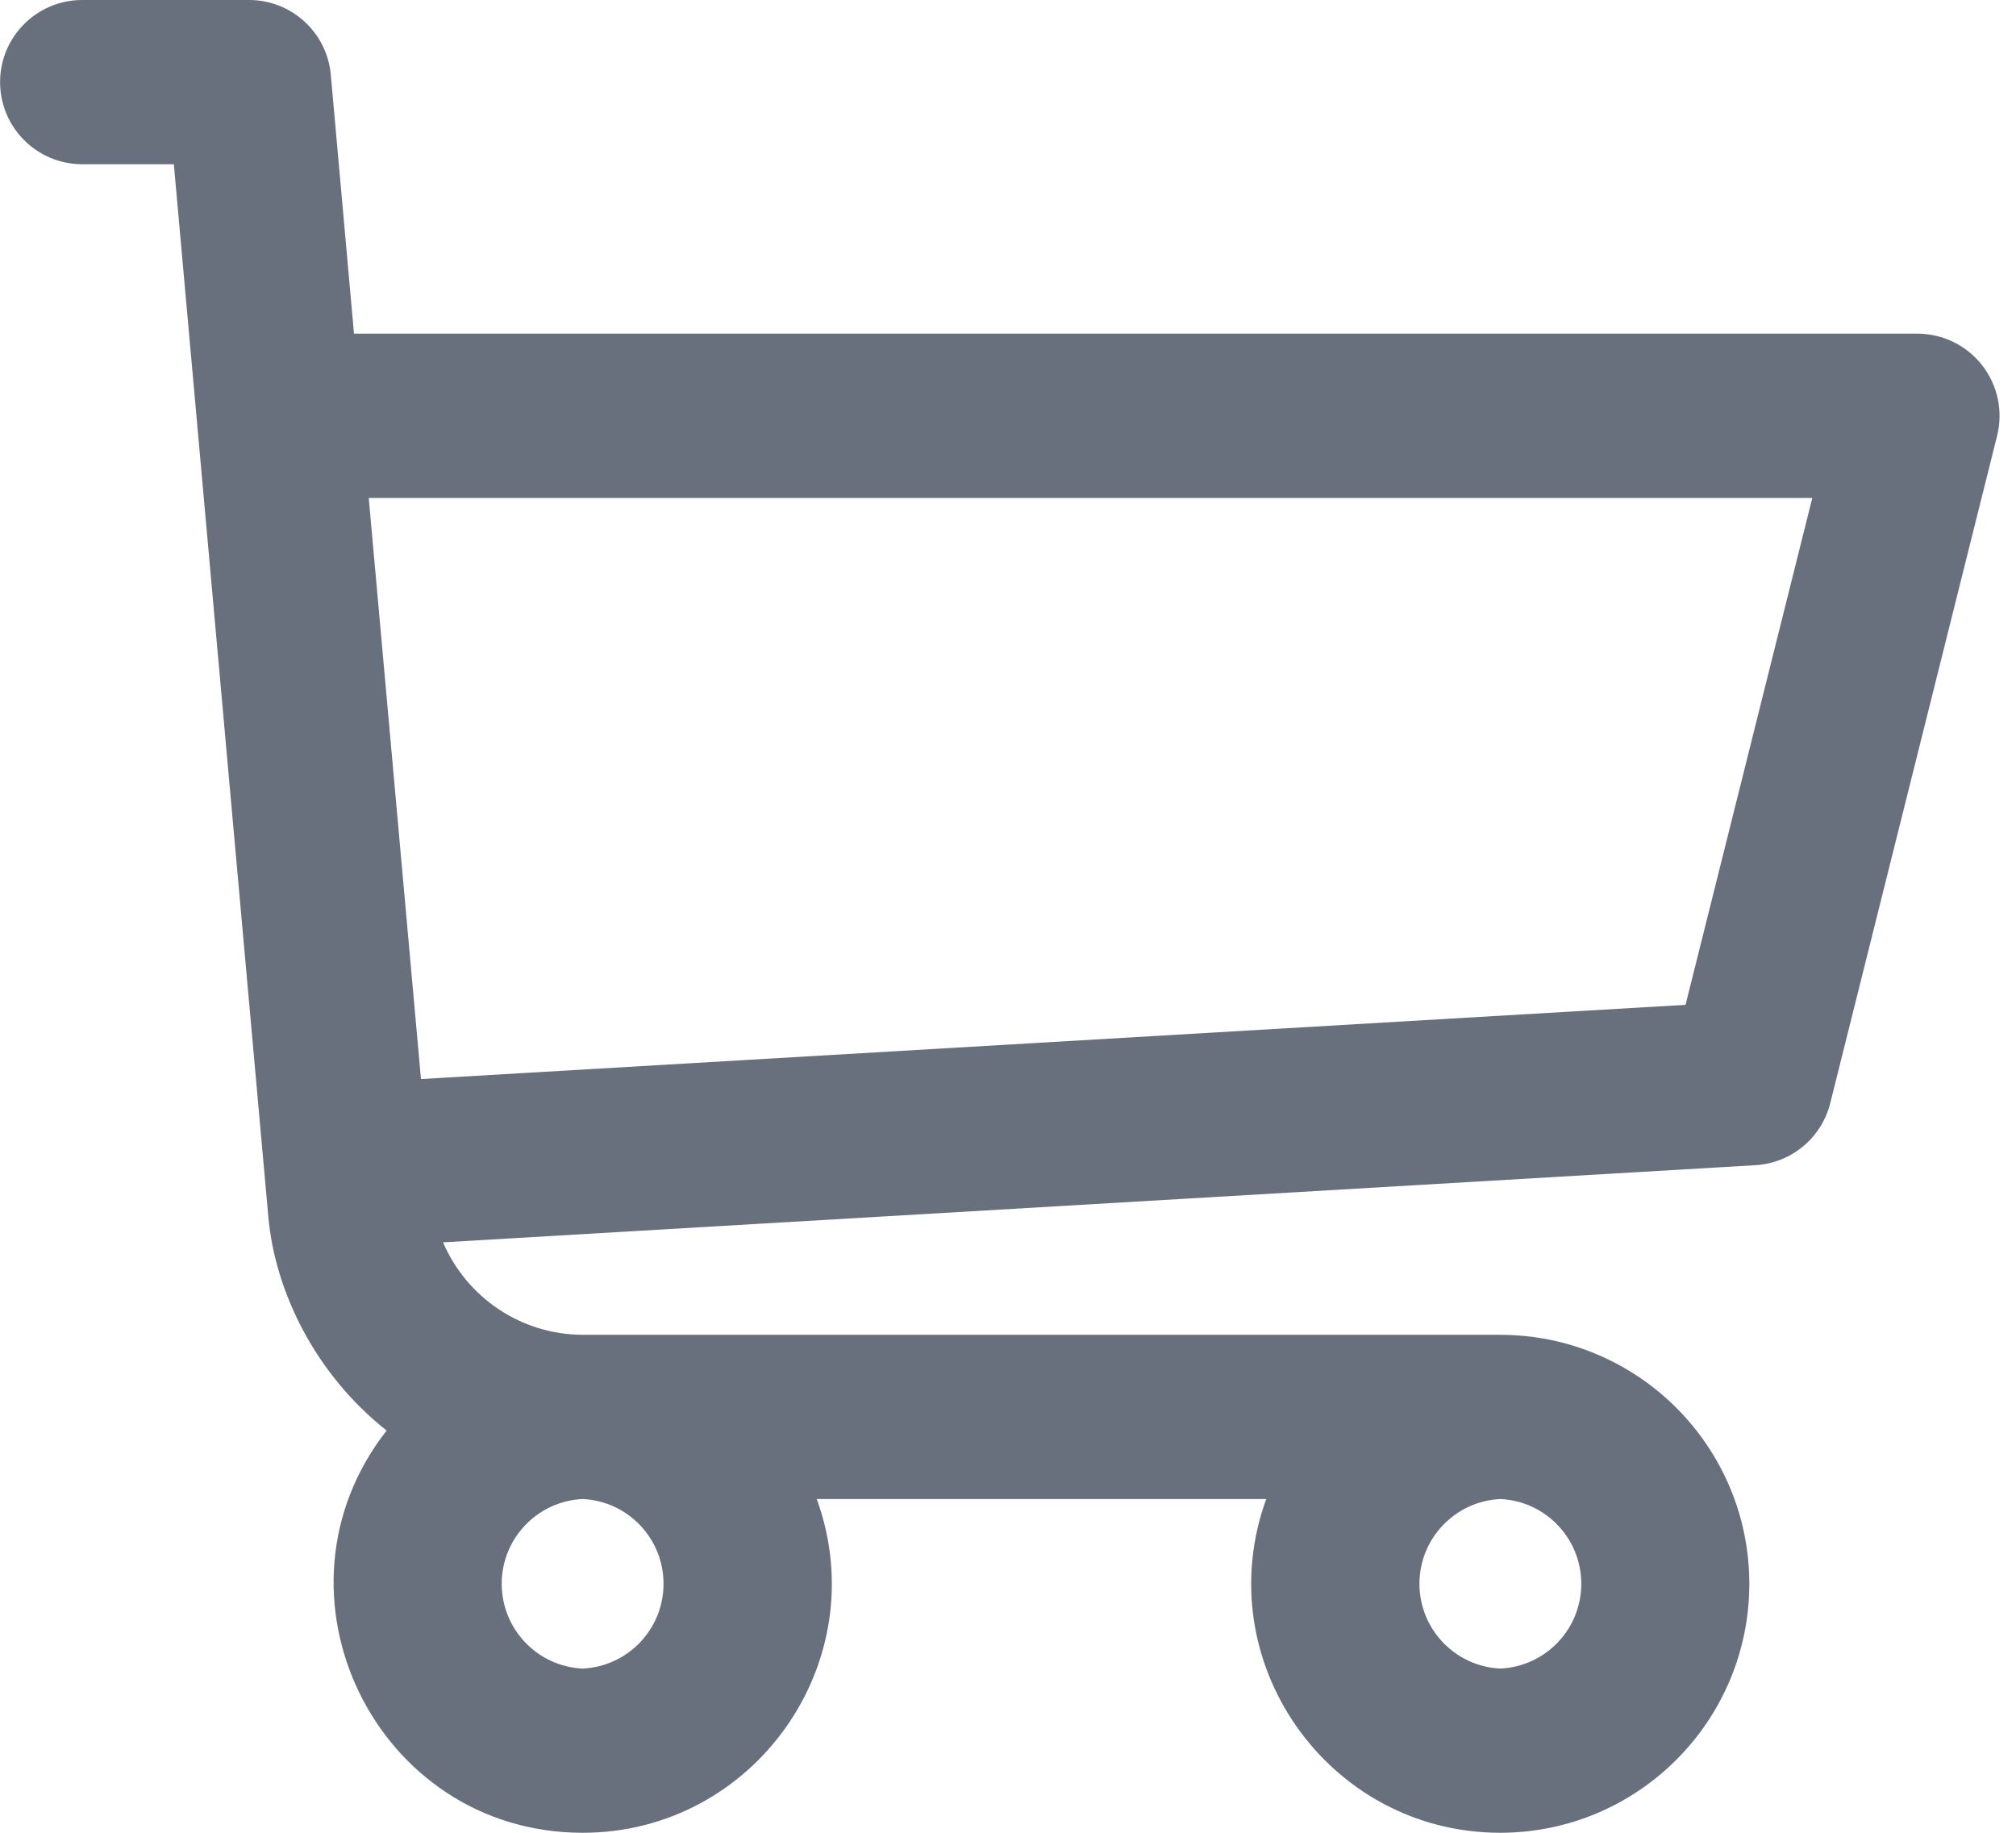
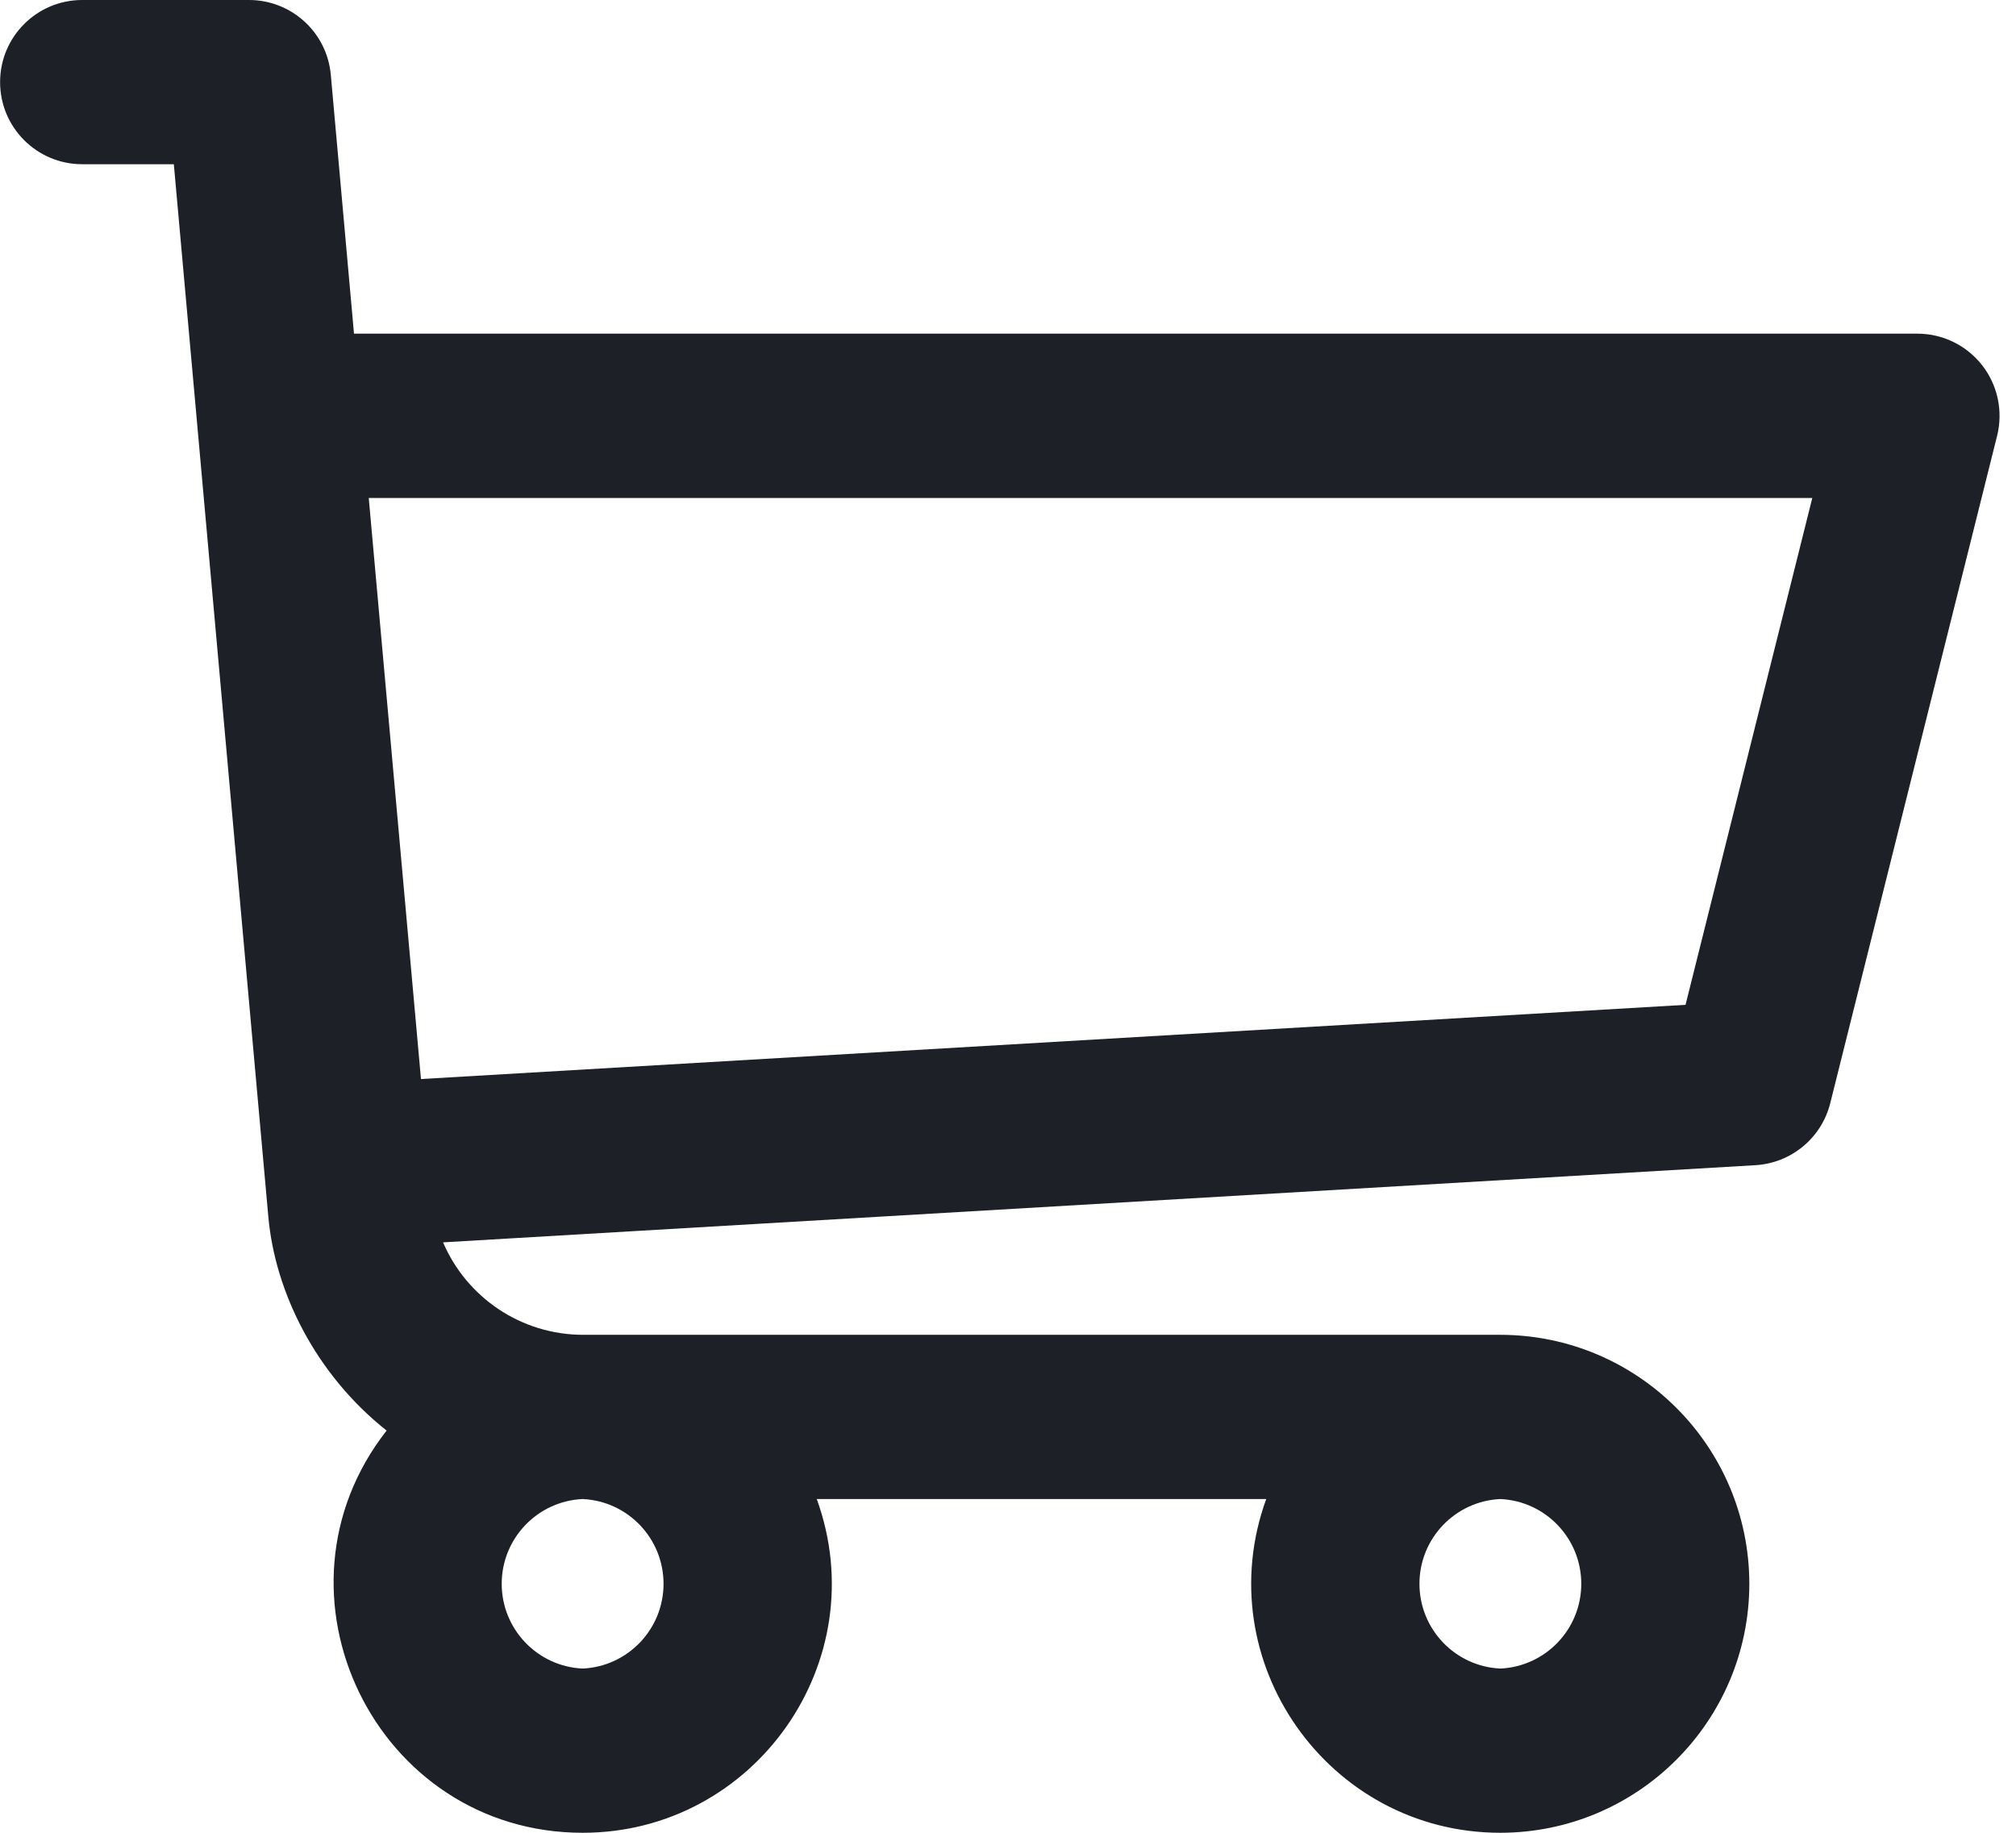
<svg xmlns="http://www.w3.org/2000/svg" width="22" height="20">
-   <path d="M20.925 3.641H3.863L3.61.816A.896.896 0 0 0 2.717 0H.897a.896.896 0 1 0 0 1.792h1l1.031 11.483c.073.828.52 1.726 1.291 2.336C2.83 17.385 4.099 20 6.359 20c1.875 0 3.197-1.87 2.554-3.642h4.905c-.642 1.77.677 3.642 2.555 3.642a2.72 2.72 0 0 0 2.717-2.717 2.72 2.72 0 0 0-2.717-2.717H6.365c-.681 0-1.274-.41-1.53-1.009l14.321-.842a.896.896 0 0 0 .817-.677l1.821-7.283a.897.897 0 0 0-.87-1.114ZM6.358 18.208a.926.926 0 0 1 0-1.85.926.926 0 0 1 0 1.85Zm10.015 0a.926.926 0 0 1 0-1.85.926.926 0 0 1 0 1.85Zm2.021-7.243-13.8.81-.57-6.341h15.753l-1.383 5.53Z" fill="#69707D" fill-rule="nonzero" />
+   <path d="M20.925 3.641H3.863L3.61.816A.896.896 0 0 0 2.717 0H.897a.896.896 0 1 0 0 1.792h1l1.031 11.483c.073.828.52 1.726 1.291 2.336C2.83 17.385 4.099 20 6.359 20c1.875 0 3.197-1.87 2.554-3.642h4.905c-.642 1.77.677 3.642 2.555 3.642a2.72 2.72 0 0 0 2.717-2.717 2.72 2.72 0 0 0-2.717-2.717H6.365c-.681 0-1.274-.41-1.53-1.009l14.321-.842a.896.896 0 0 0 .817-.677l1.821-7.283a.897.897 0 0 0-.87-1.114ZM6.358 18.208a.926.926 0 0 1 0-1.85.926.926 0 0 1 0 1.85Zm10.015 0a.926.926 0 0 1 0-1.85.926.926 0 0 1 0 1.85Zm2.021-7.243-13.8.81-.57-6.341h15.753l-1.383 5.53Z" fill="#1D2026" fill-rule="nonzero" />
</svg>
